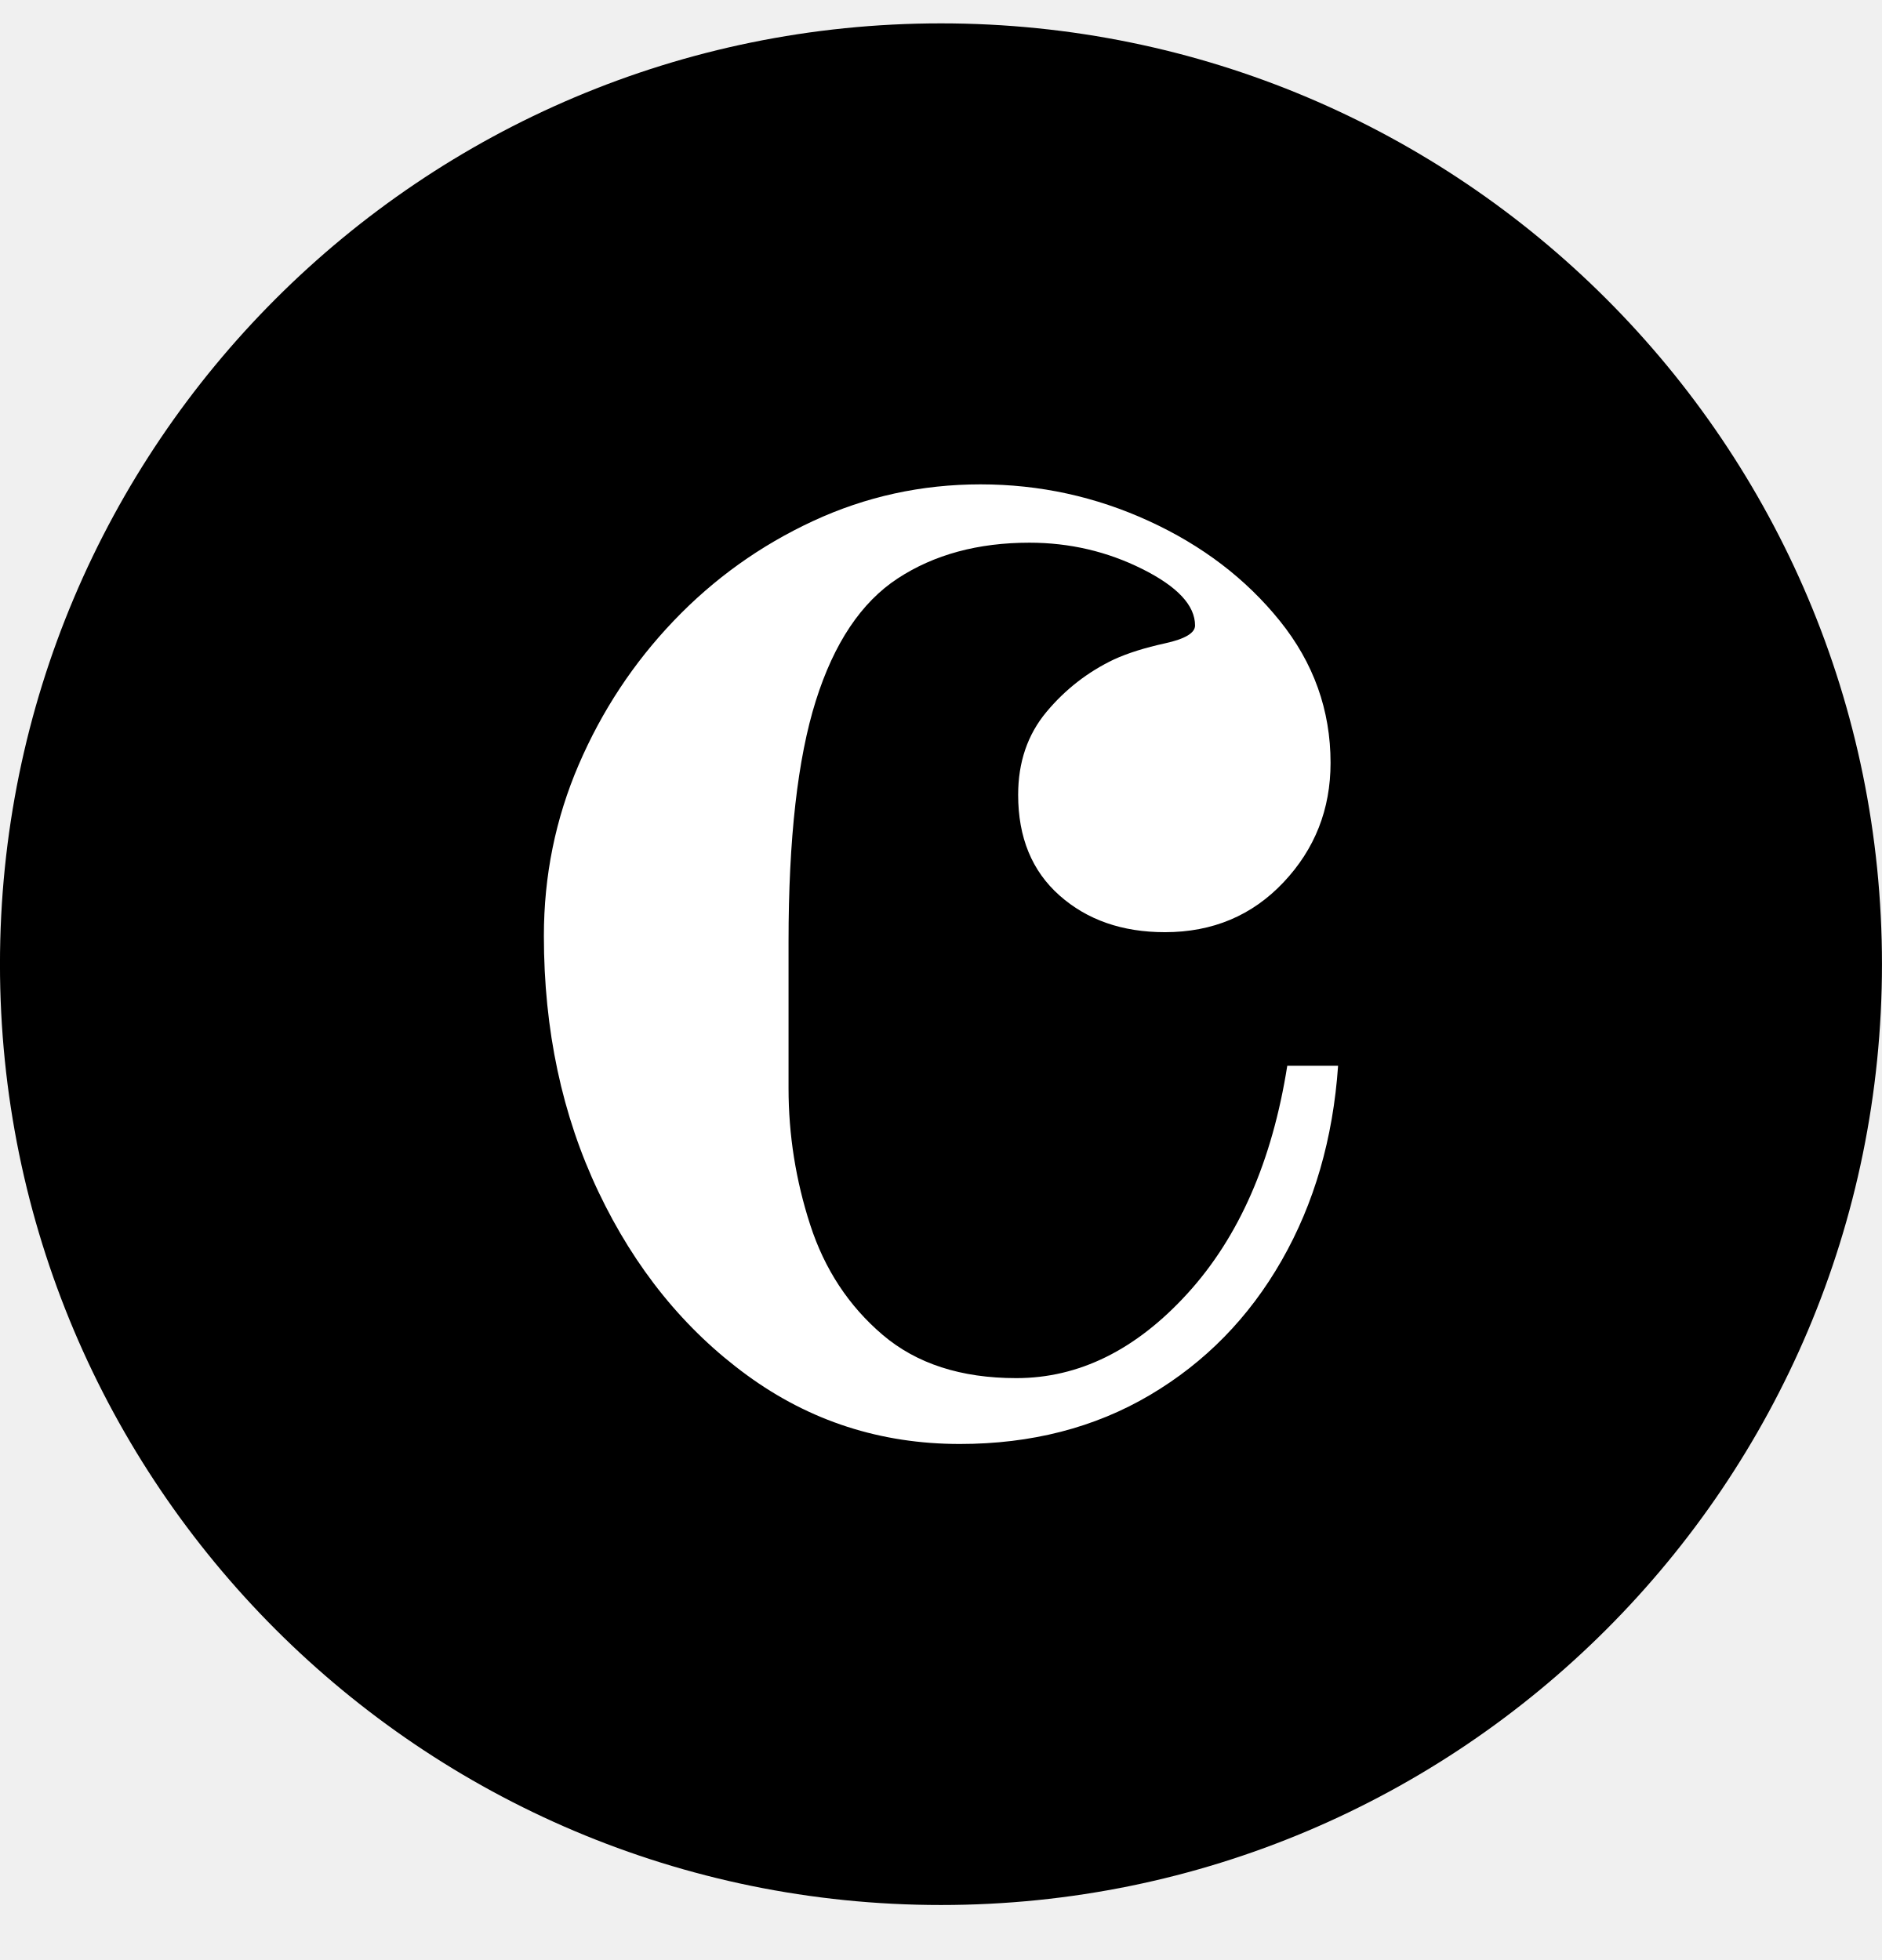
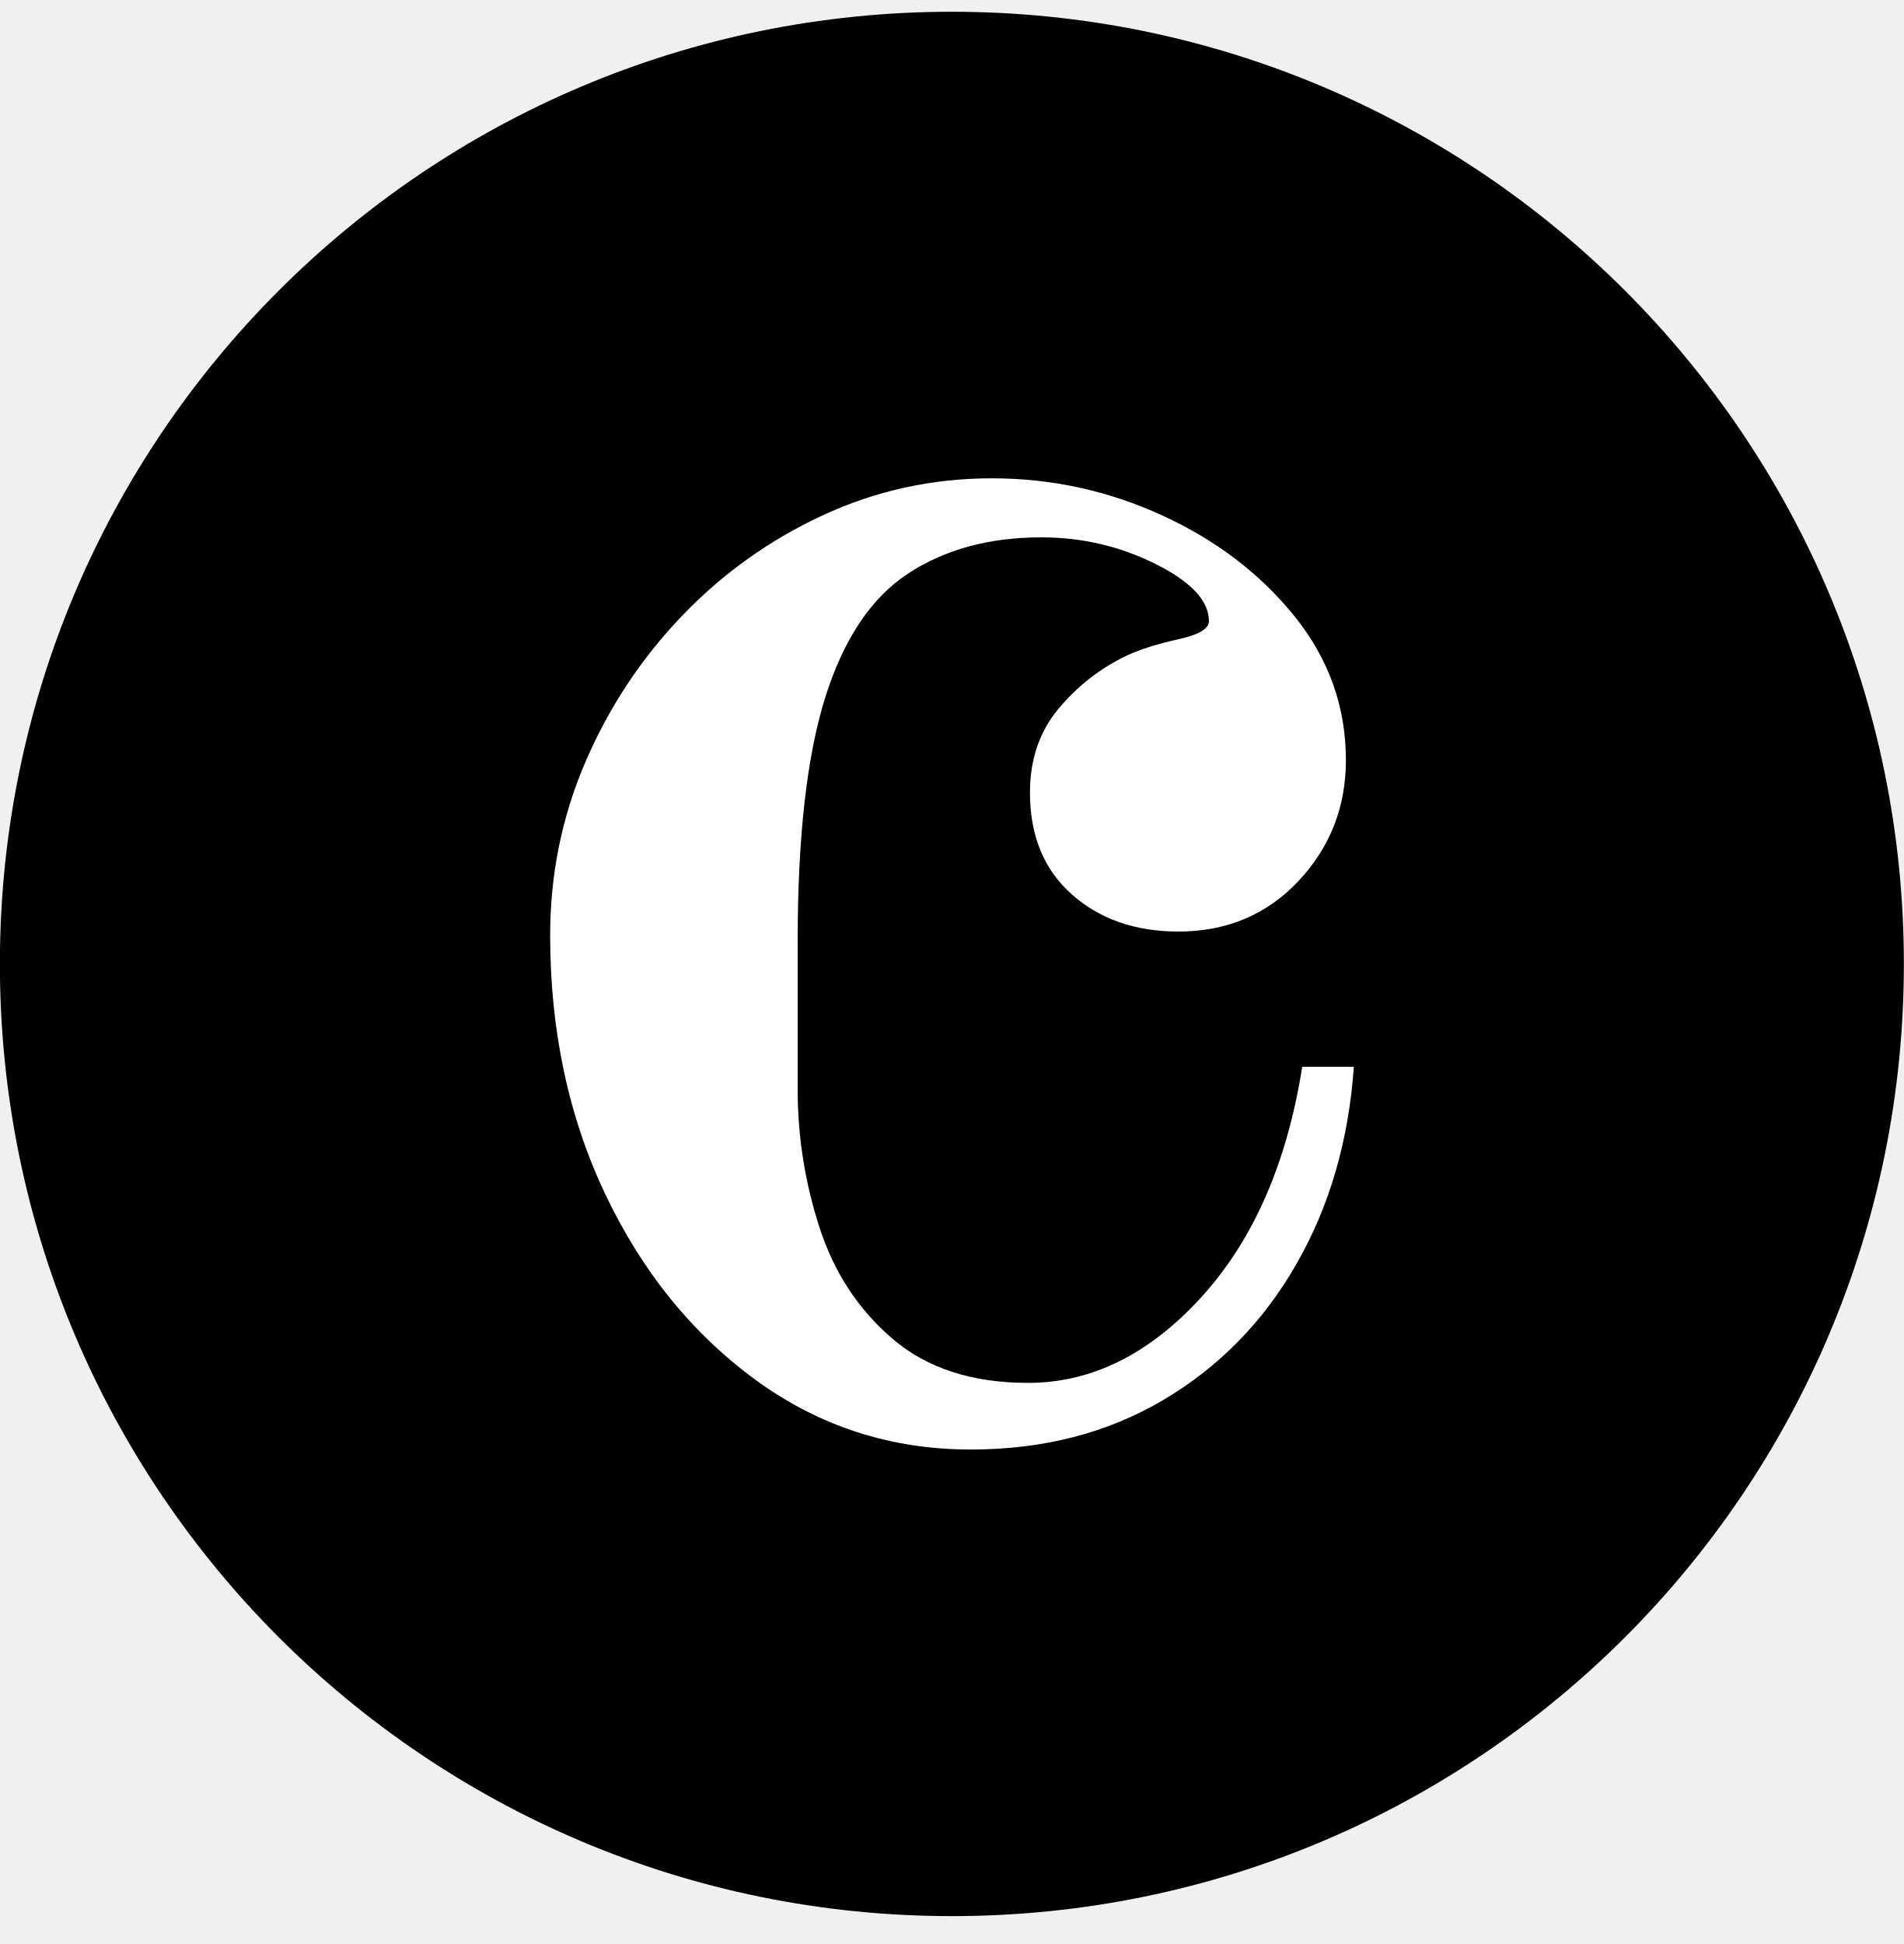
- <svg xmlns="http://www.w3.org/2000/svg" width="24px" height="25px" version="1.1" xml:space="preserve" style="fill-rule:evenodd;clip-rule:evenodd;stroke-linejoin:round;stroke-miterlimit:2;">
-   <g transform="matrix(1,0,0,1,-1720,-48)">
-     <g transform="matrix(1,0,0,1,0,30.298)">
-       <g id="time-signature" transform="matrix(0.500001,0,0,0.500002,1243.78,-107.912)">
+ <svg xmlns="http://www.w3.org/2000/svg" width="48px" height="49px" version="1.1" xml:space="preserve" style="fill-rule:evenodd;clip-rule:evenodd;stroke-linejoin:round;stroke-miterlimit:2;">
+   <g transform="matrix(1,0,0,1,-1720,-176)">
+     <g transform="matrix(1,0,0,1,2.27374e-13,20.6936)">
+       <g id="time-signature" transform="matrix(1,0,0,1,767.56,-96.2203)">
        <g id="timesig-bg" transform="matrix(0.827698,0,0,1.29375,160.327,36.9364)">
          <ellipse cx="986" cy="184.647" rx="28.996" ry="18.551" />
        </g>
        <g id="timesig-symbol" transform="matrix(1,0,0,1,-14.6395,-66.6339)">
-           <path d="M992.085,330.217c1.504,0 2.936,0.312 4.296,0.936c1.36,0.624 2.472,1.472 3.336,2.544c0.864,1.072 1.296,2.28 1.296,3.624c0,1.184 -0.4,2.2 -1.2,3.048c-0.8,0.848 -1.808,1.272 -3.024,1.272c-1.088,0 -1.984,-0.312 -2.688,-0.936c-0.704,-0.624 -1.056,-1.48 -1.056,-2.568c0,-0.832 0.24,-1.536 0.72,-2.112c0.48,-0.576 1.056,-1.024 1.728,-1.344c0.352,-0.16 0.784,-0.296 1.296,-0.408c0.512,-0.112 0.768,-0.264 0.768,-0.456c0,-0.512 -0.448,-0.992 -1.344,-1.44c-0.896,-0.448 -1.856,-0.672 -2.88,-0.672c-1.312,0 -2.432,0.304 -3.36,0.912c-0.928,0.608 -1.624,1.648 -2.088,3.12c-0.464,1.472 -0.696,3.52 -0.696,6.144l0,3.744c0,1.184 0.184,2.344 0.552,3.48c0.368,1.136 0.984,2.072 1.848,2.808c0.864,0.736 2,1.104 3.408,1.104c1.6,0 3.056,-0.72 4.368,-2.16c1.312,-1.44 2.16,-3.376 2.544,-5.808l1.296,0c-0.128,1.856 -0.608,3.512 -1.44,4.968c-0.832,1.456 -1.952,2.6 -3.36,3.432c-1.408,0.832 -3.024,1.248 -4.848,1.248c-2.016,0 -3.824,-0.584 -5.424,-1.752c-1.6,-1.168 -2.864,-2.728 -3.792,-4.68c-0.928,-1.952 -1.392,-4.128 -1.392,-6.528c0,-1.536 0.296,-2.992 0.888,-4.368c0.592,-1.376 1.4,-2.6 2.424,-3.672c1.024,-1.072 2.208,-1.92 3.552,-2.544c1.344,-0.624 2.768,-0.936 4.272,-0.936Z" style="fill:white;fill-rule:nonzero;" />
+           <path d="M992.085,330.217C993.589,330.217 995.021,330.529 996.381,331.153C997.741,331.777 998.853,332.625 999.717,333.697C1000.58,334.769 1001.01,335.977 1001.01,337.321C1001.01,338.505 1000.61,339.521 999.813,340.369C999.013,341.217 998.005,341.641 996.789,341.641C995.701,341.641 994.805,341.329 994.101,340.705C993.397,340.081 993.045,339.225 993.045,338.137C993.045,337.305 993.285,336.601 993.765,336.025C994.245,335.449 994.821,335.001 995.493,334.681C995.845,334.521 996.277,334.385 996.789,334.273C997.301,334.161 997.557,334.009 997.557,333.817C997.557,333.305 997.109,332.825 996.213,332.377C995.317,331.929 994.357,331.705 993.333,331.705C992.021,331.705 990.901,332.009 989.973,332.617C989.045,333.225 988.349,334.265 987.885,335.737C987.421,337.209 987.189,339.257 987.189,341.881L987.189,345.625C987.189,346.809 987.373,347.969 987.741,349.105C988.109,350.241 988.725,351.177 989.589,351.913C990.453,352.649 991.589,353.017 992.997,353.017C994.597,353.017 996.053,352.297 997.365,350.857C998.677,349.417 999.525,347.481 999.909,345.049L1001.21,345.049C1001.08,346.905 1000.6,348.561 999.765,350.017C998.933,351.473 997.813,352.617 996.405,353.449C994.997,354.281 993.381,354.697 991.557,354.697C989.541,354.697 987.733,354.113 986.133,352.945C984.533,351.777 983.269,350.217 982.341,348.265C981.413,346.313 980.949,344.137 980.949,341.737C980.949,340.201 981.245,338.745 981.837,337.369C982.429,335.993 983.237,334.769 984.261,333.697C985.285,332.625 986.469,331.777 987.813,331.153C989.157,330.529 990.581,330.217 992.085,330.217Z" style="fill:white;fill-rule:nonzero;" />
        </g>
      </g>
    </g>
  </g>
</svg>
